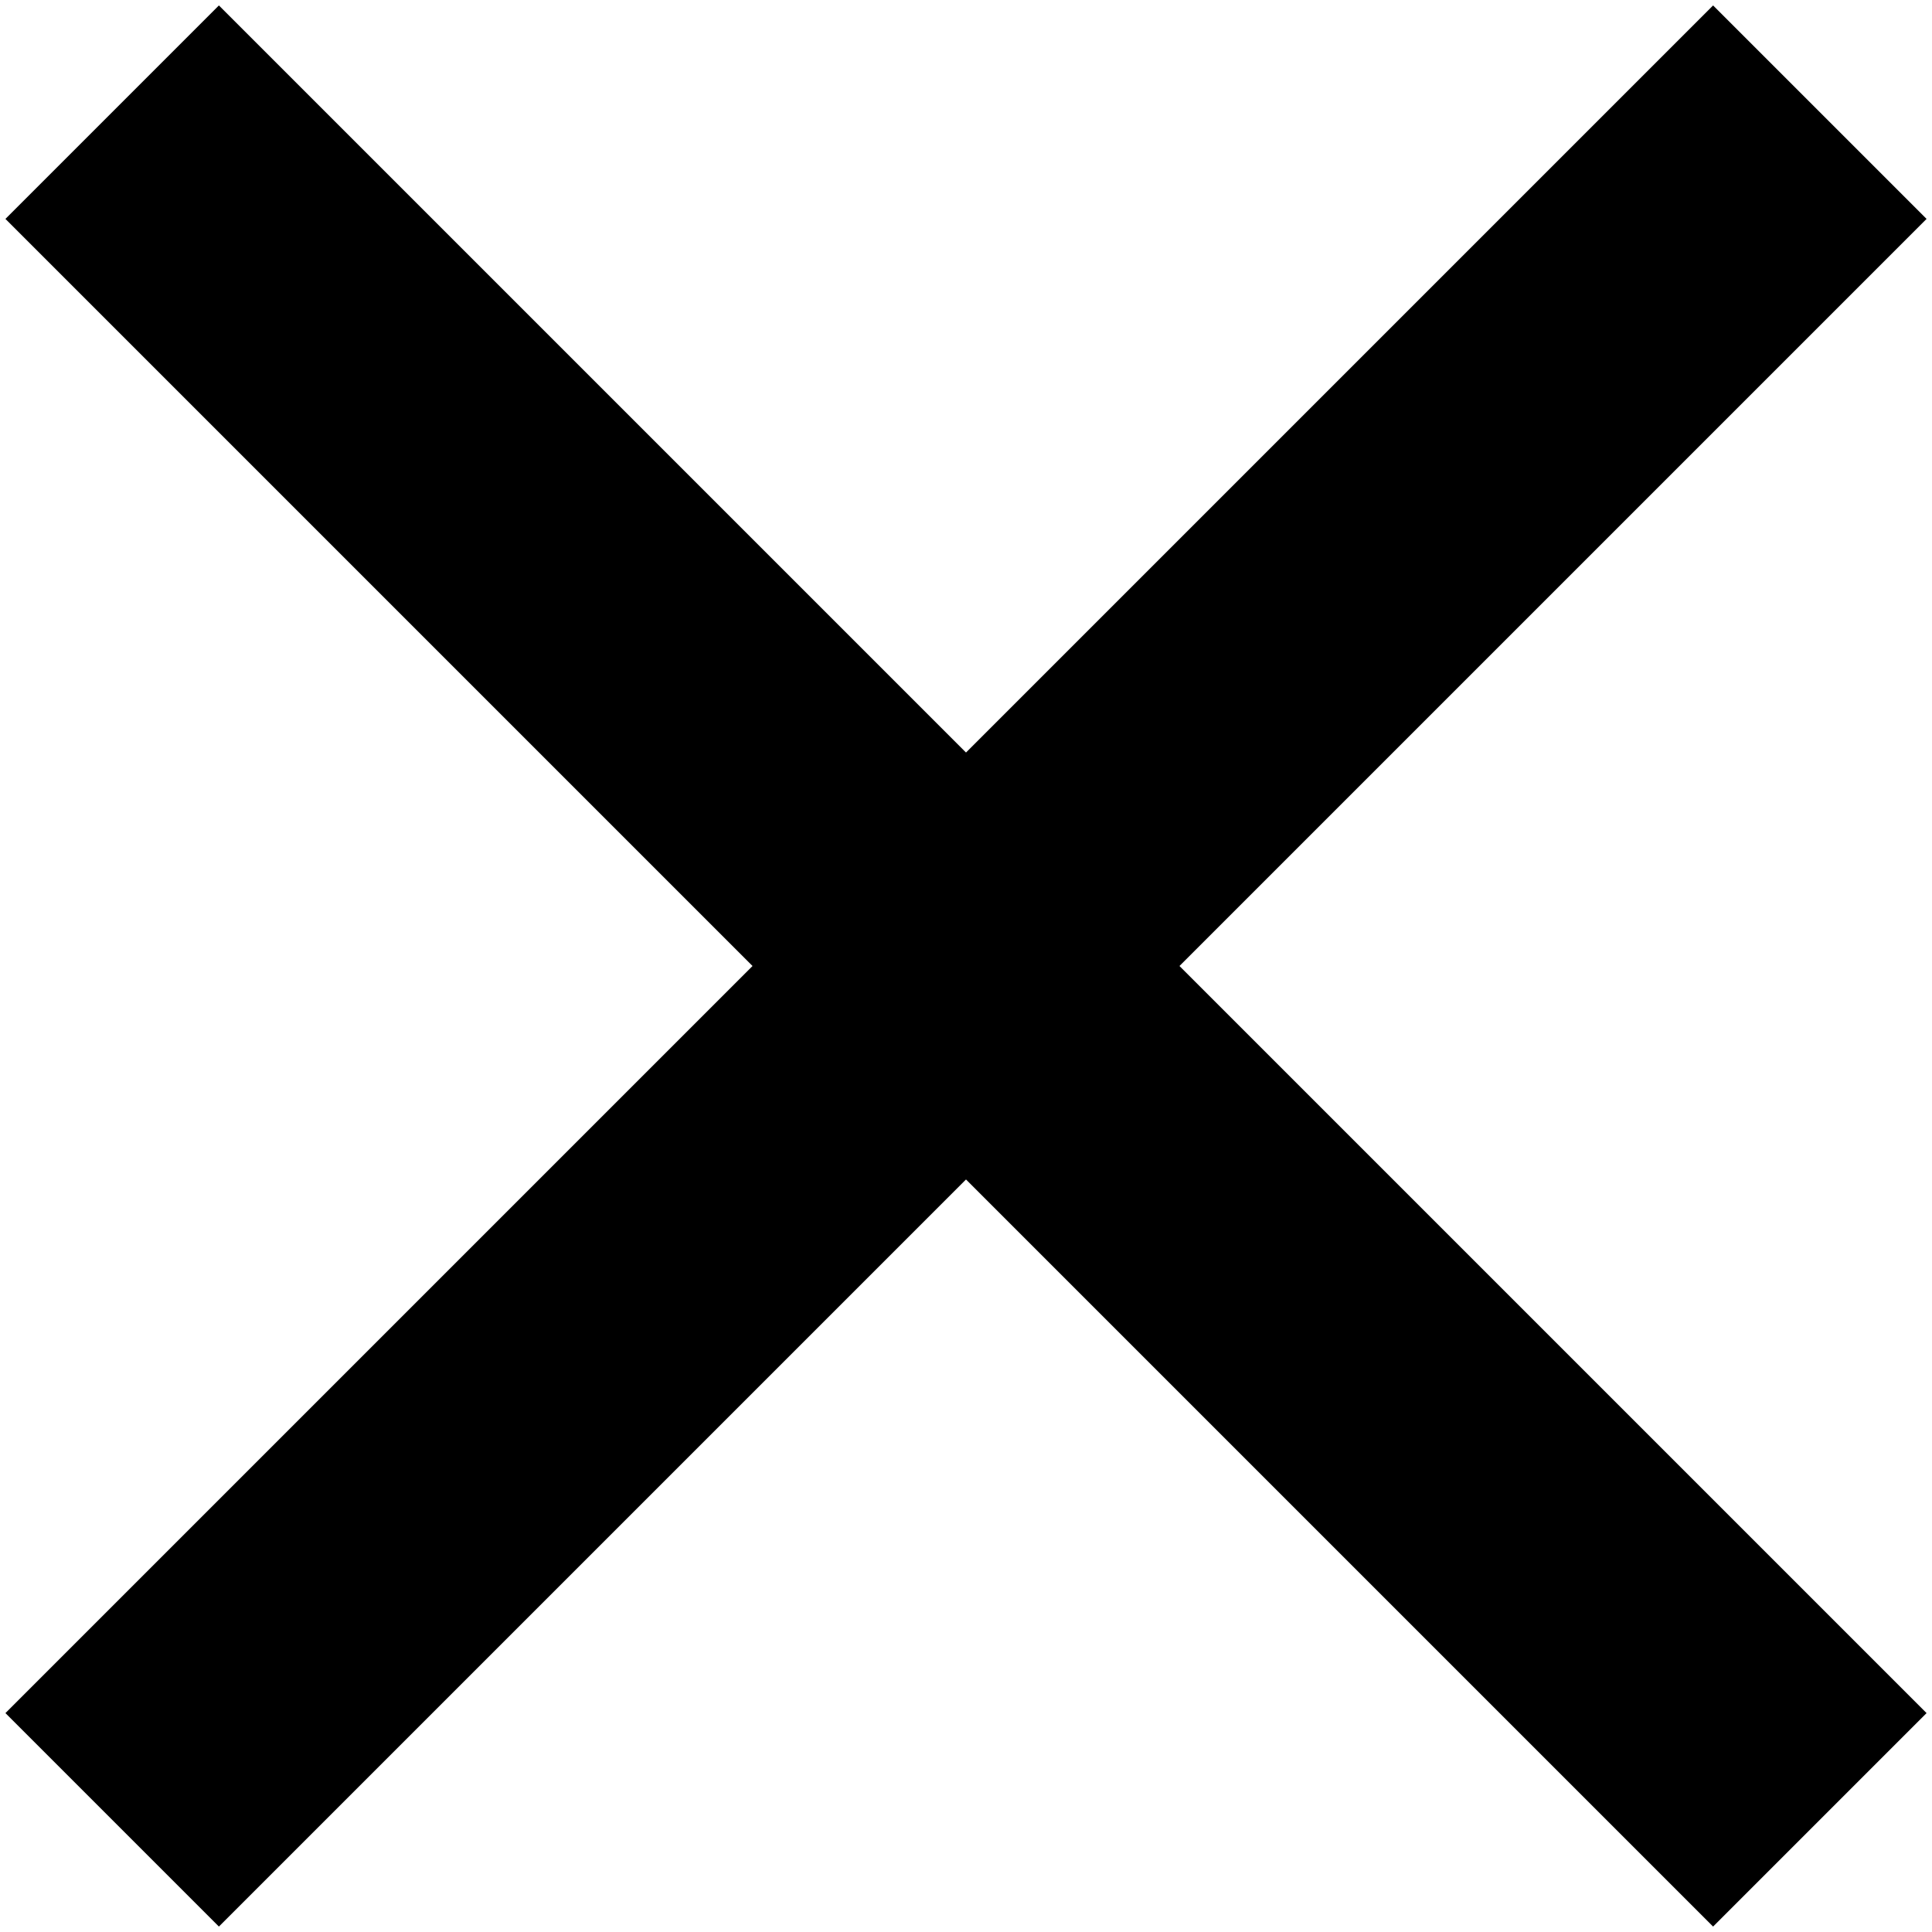
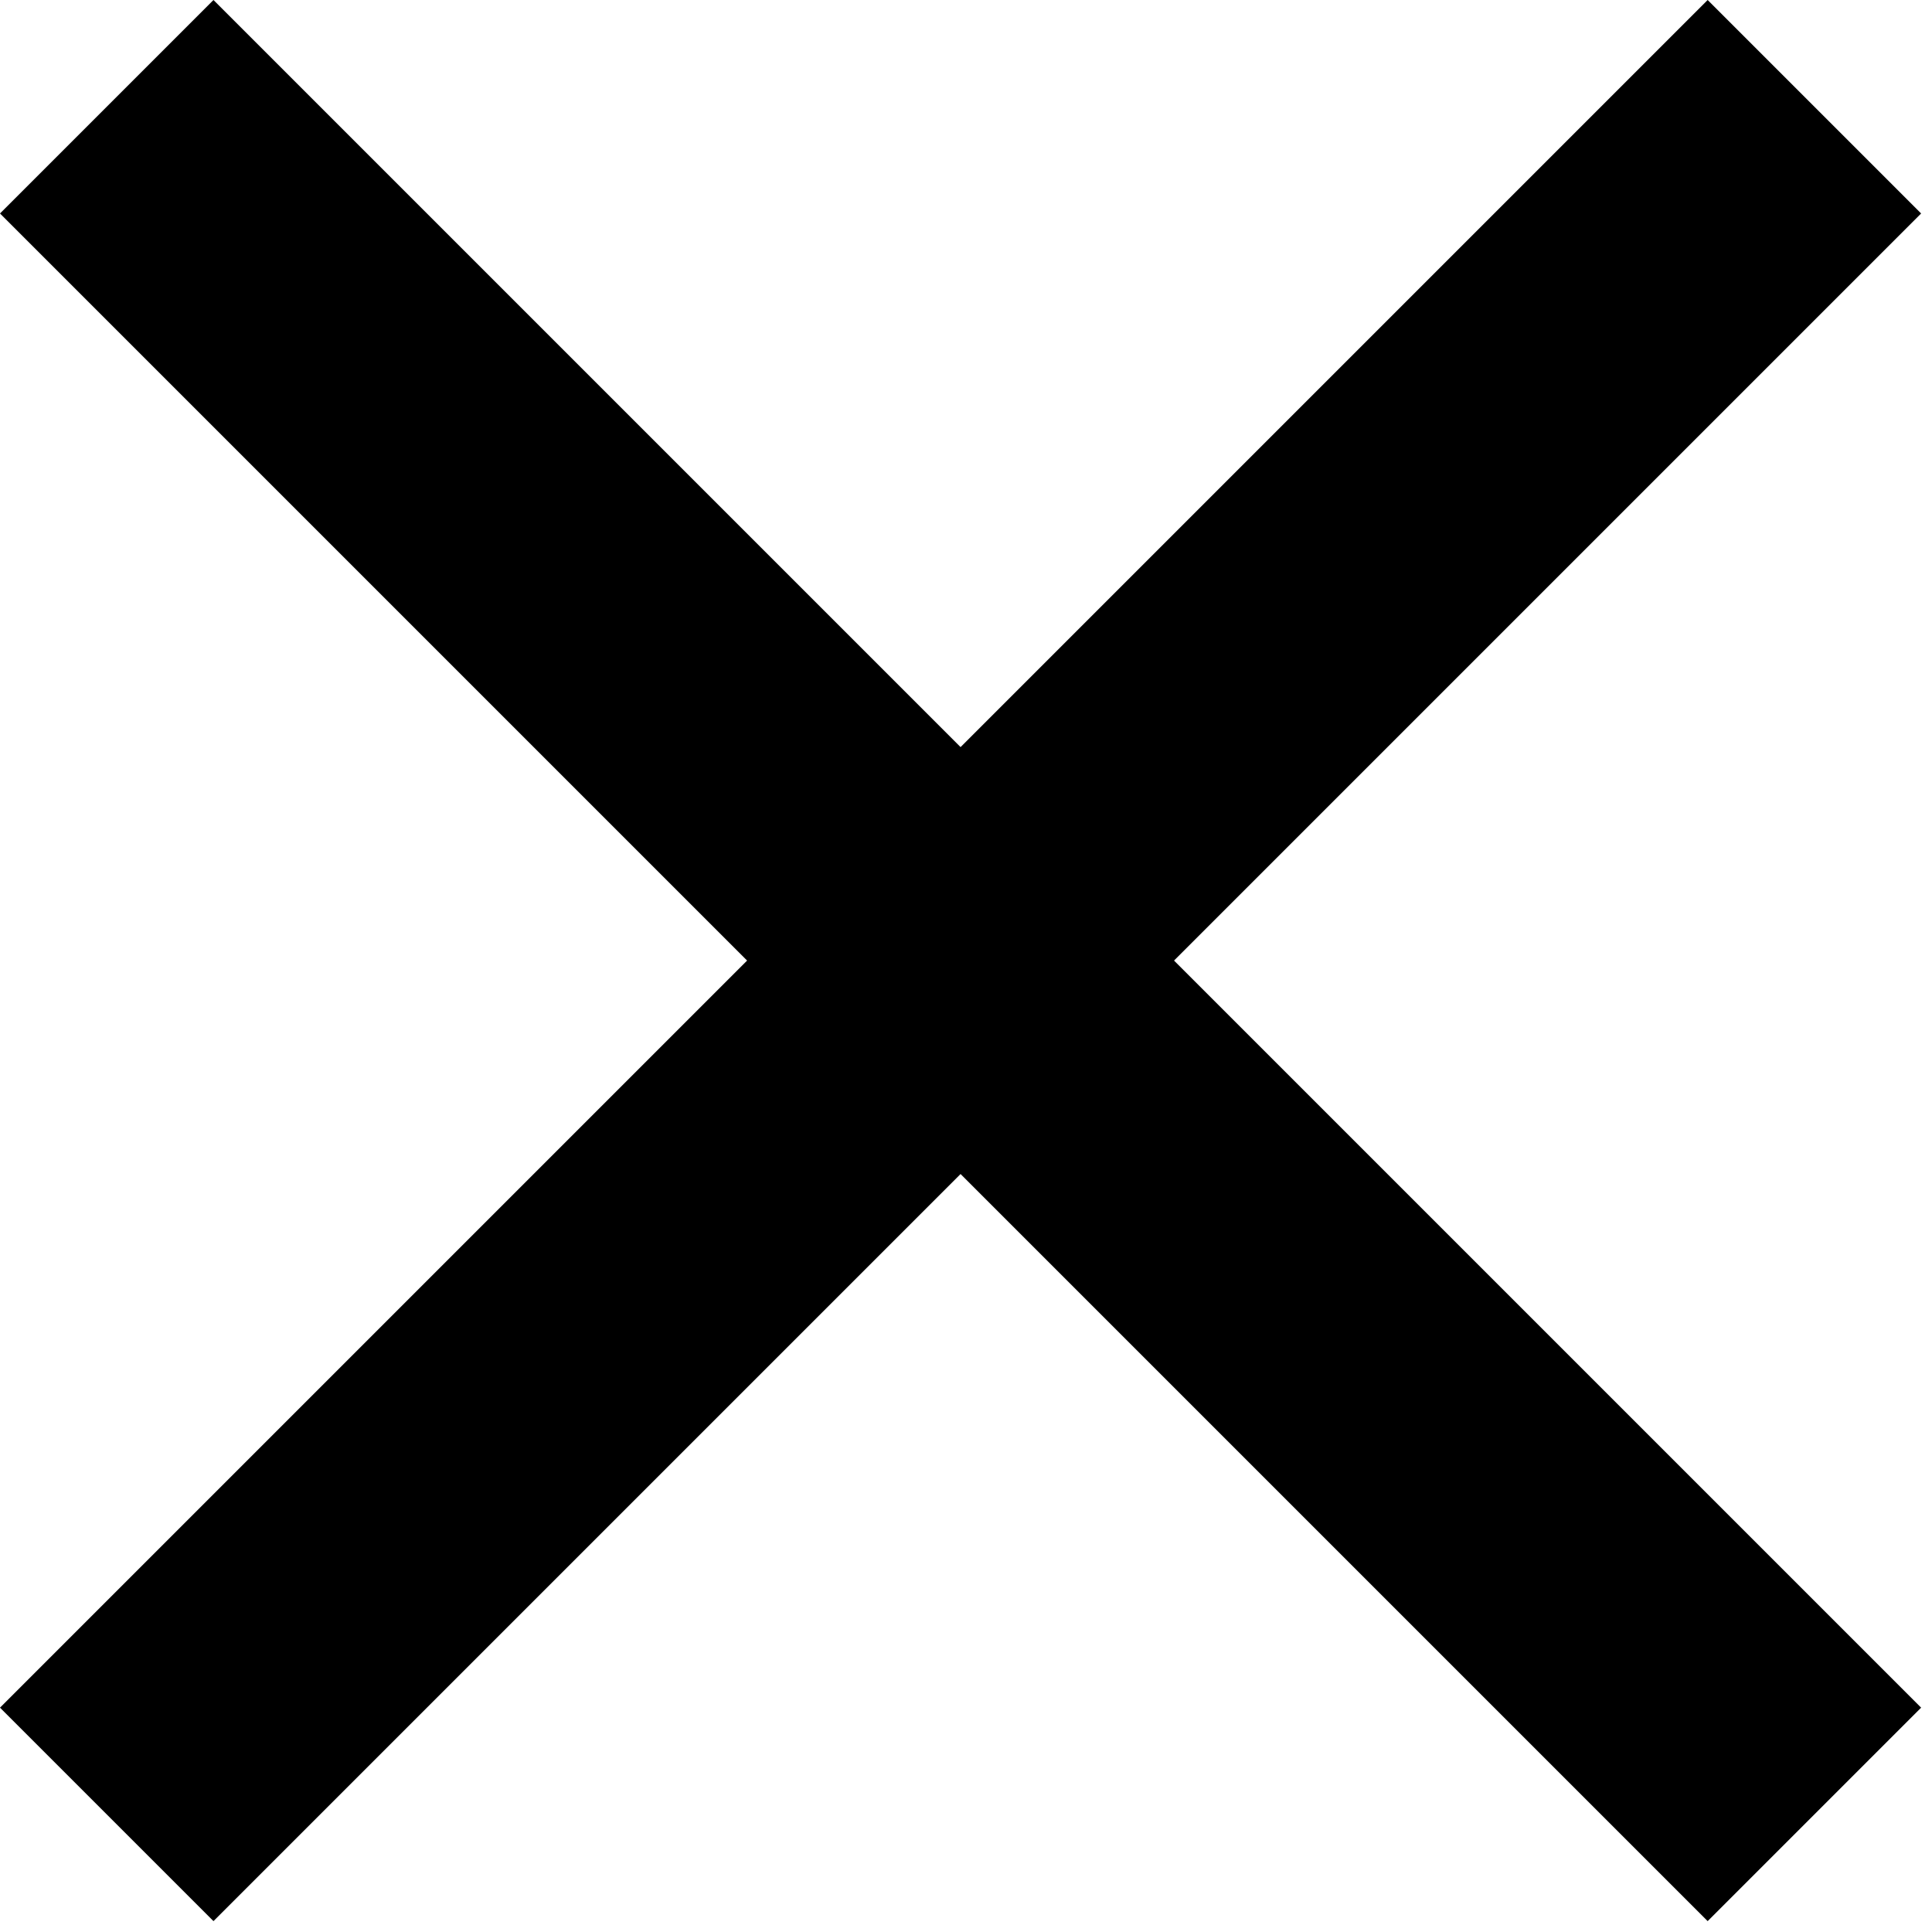
<svg xmlns="http://www.w3.org/2000/svg" width="128" height="128" viewBox="0 0 128 128" fill="none">
-   <path d="M127.64 14.503L78.143 64L127.64 113.497L113.497 127.64L64 78.143L14.503 127.64L0.36 113.497L49.857 64L0.36 14.503L14.503 0.36L64 49.857L113.497 0.36L127.64 14.503Z" fill="black" />
+   <path d="M127.279 14.143L77.782 63.64L127.279 113.137L113.137 127.279L63.64 77.782L14.143 127.279L0 113.137L49.497 63.64L0 14.143L14.143 0L63.64 49.497L113.137 0L127.279 14.143Z" fill="black" />
</svg>
